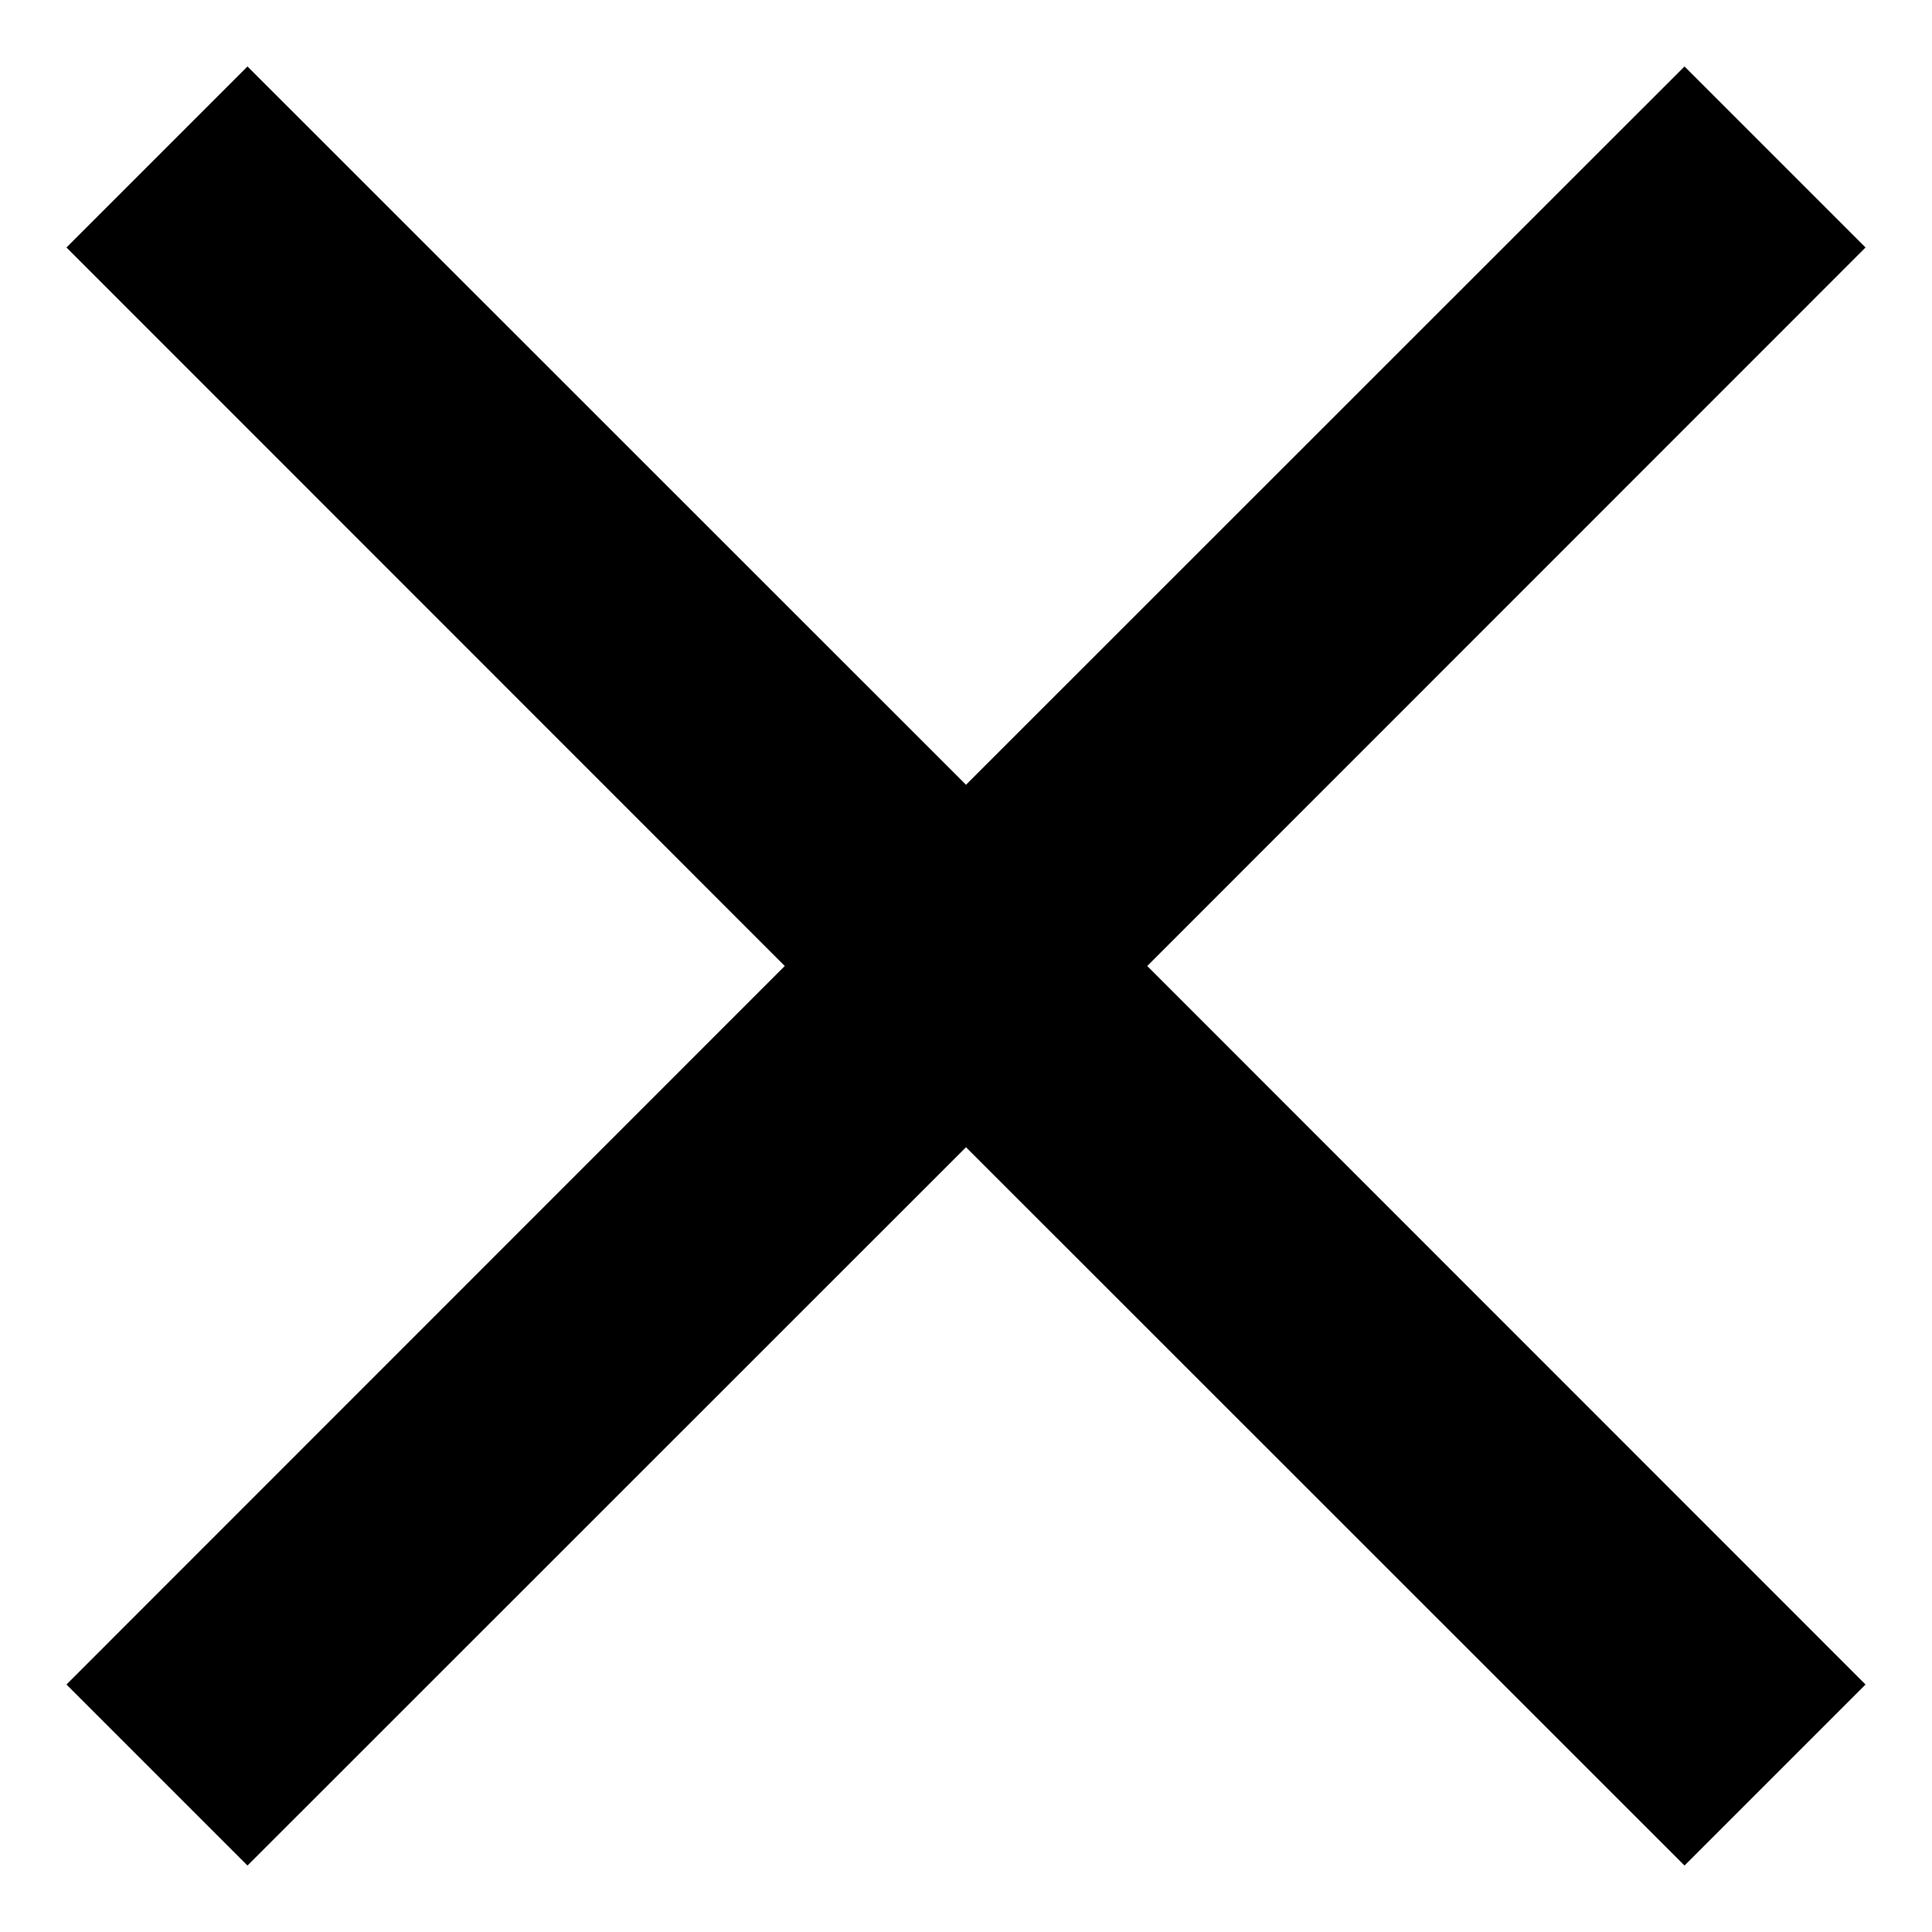
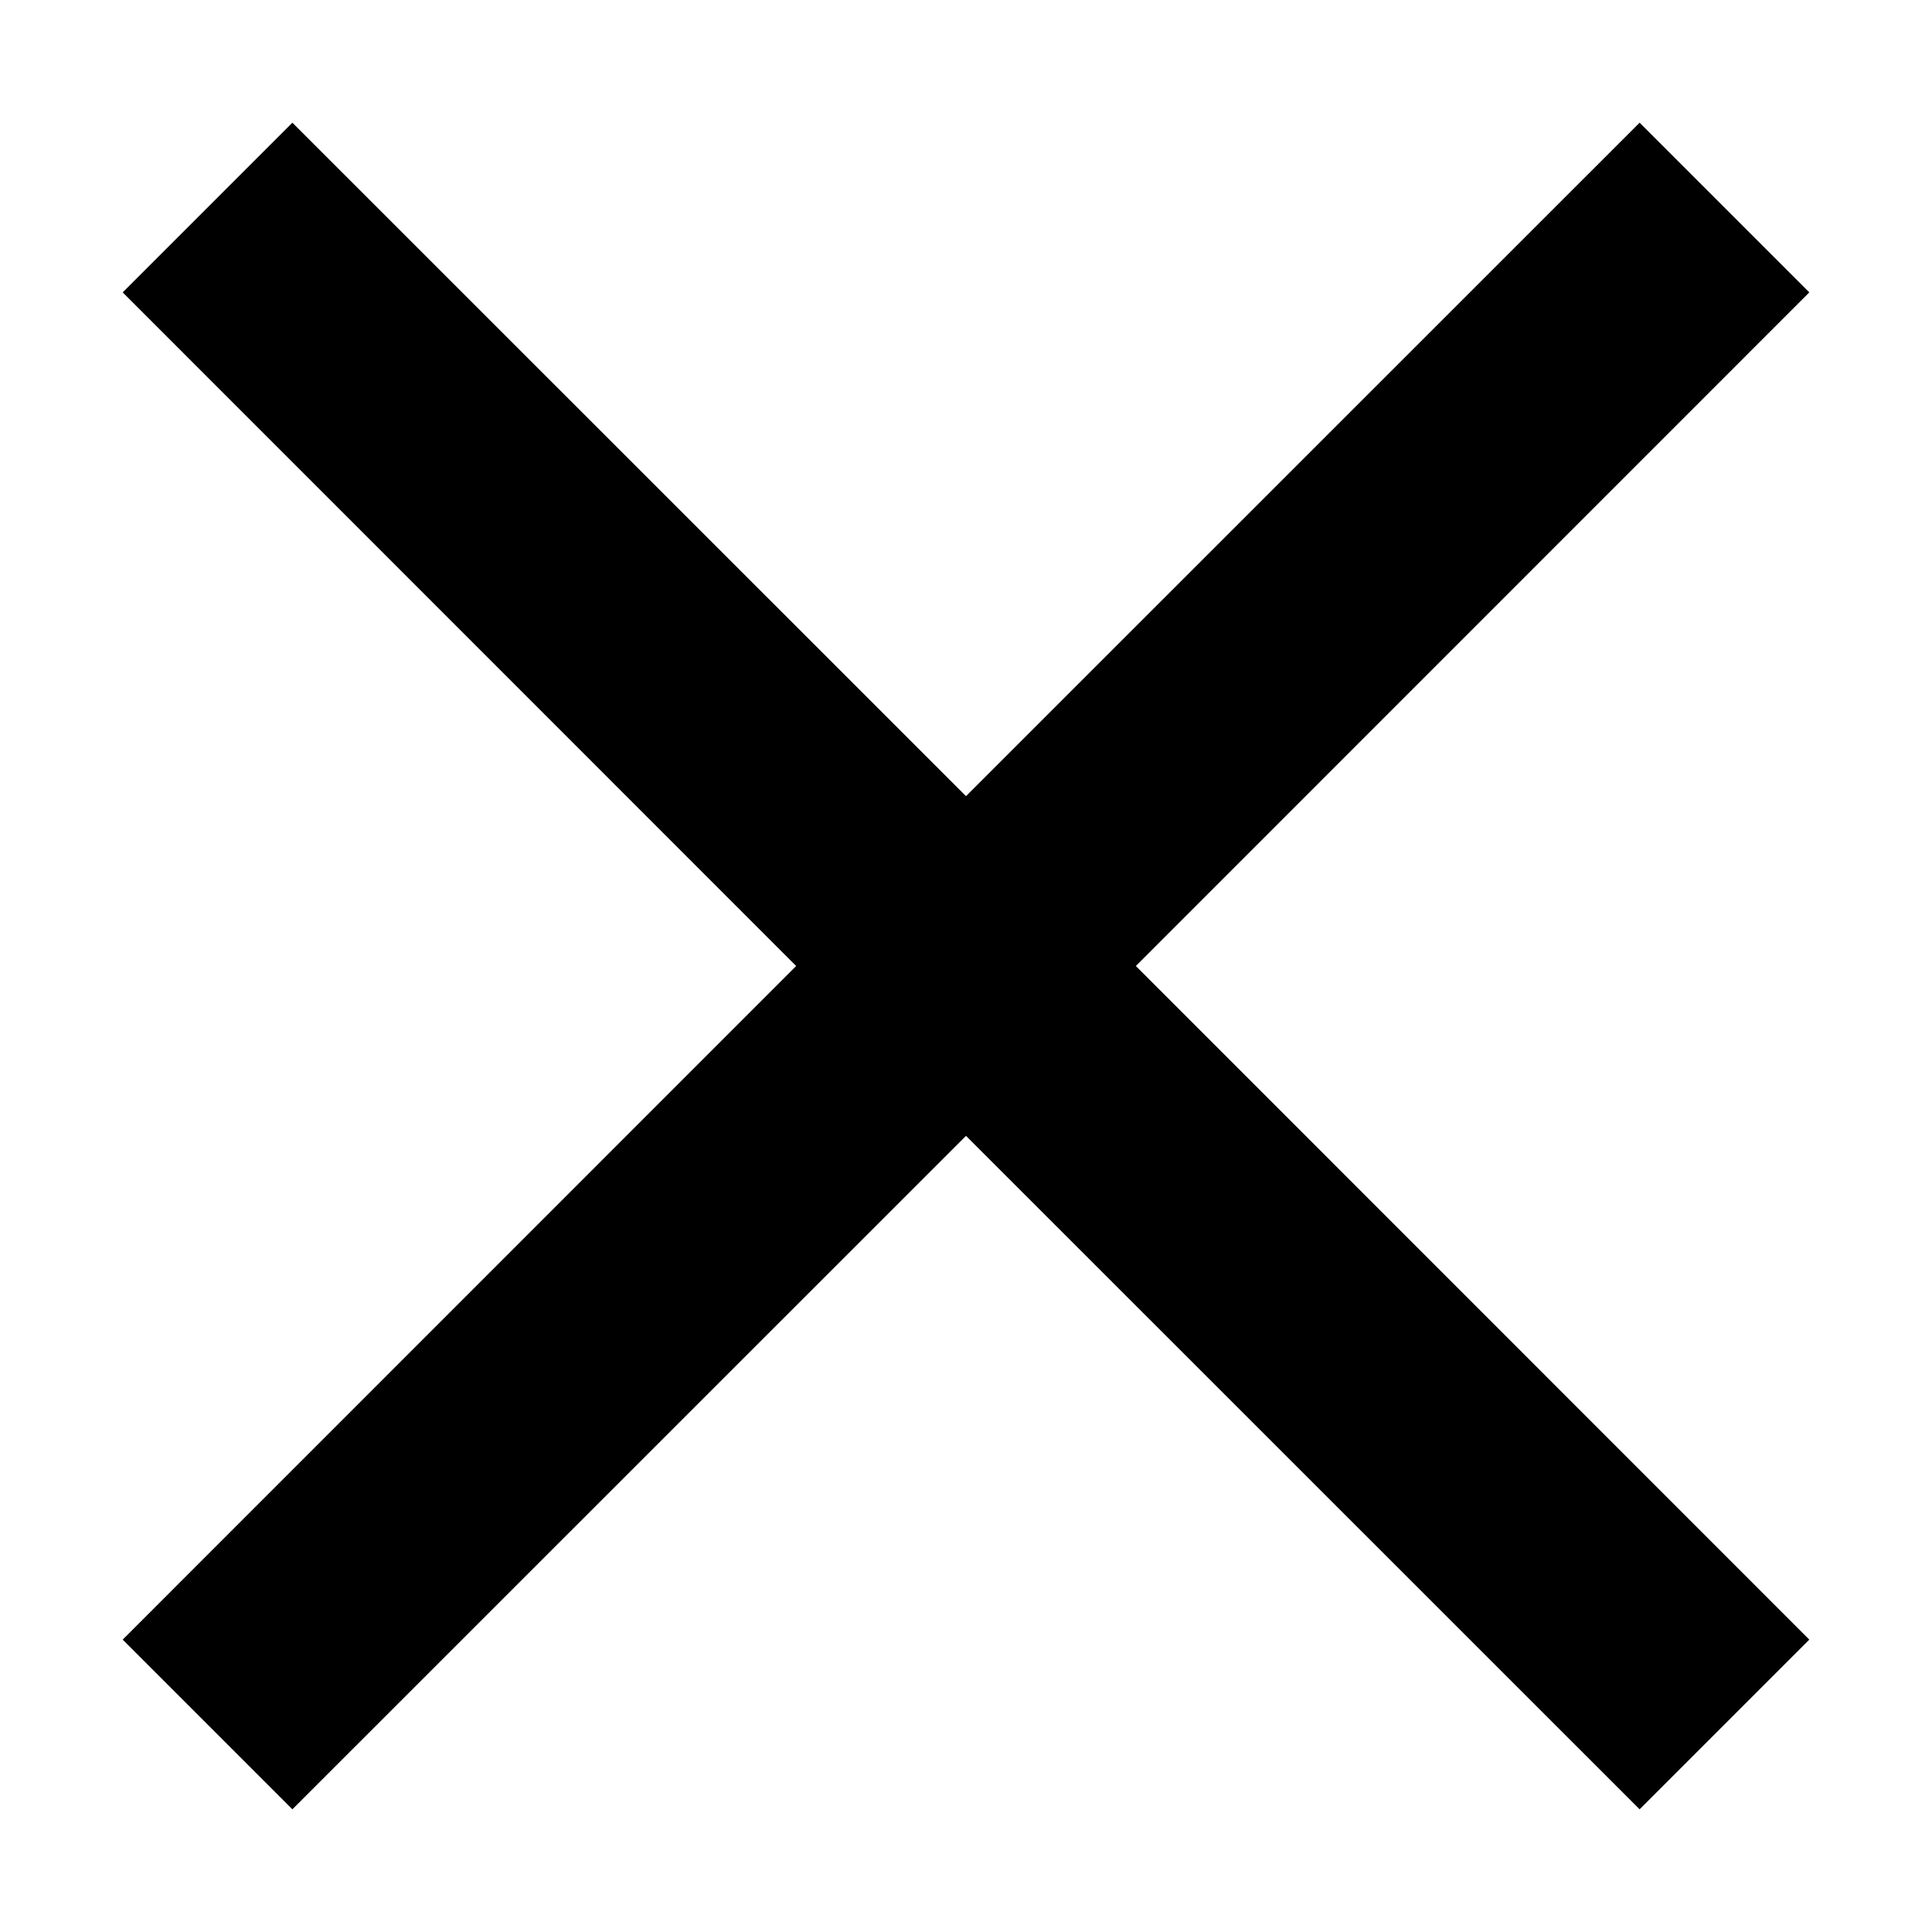
- <svg xmlns="http://www.w3.org/2000/svg" id="cross" width="10" height="10" viewBox="0 0 10 10" fill="none">
-   <path d="M9.656 1.281L5.938 5L9.656 8.719L8.719 9.656L5 5.938L1.281 9.656L0.344 8.719L4.062 5L0.344 1.281L1.281 0.344L5 4.062L8.719 0.344L9.656 1.281Z" fill="currentColor" />
+ <svg xmlns="http://www.w3.org/2000/svg" id="cross" width="12" height="12" viewBox="0 0 12 12" fill="none">
+   <path d="M11.238 1.816L7.055 6L11.238 10.184L10.184 11.238L6 7.055L1.816 11.238L0.762 10.184L4.945 6L0.762 1.816L1.816 0.762L6 4.945L10.184 0.762L11.238 1.816Z" fill="currentColor" />
</svg>
